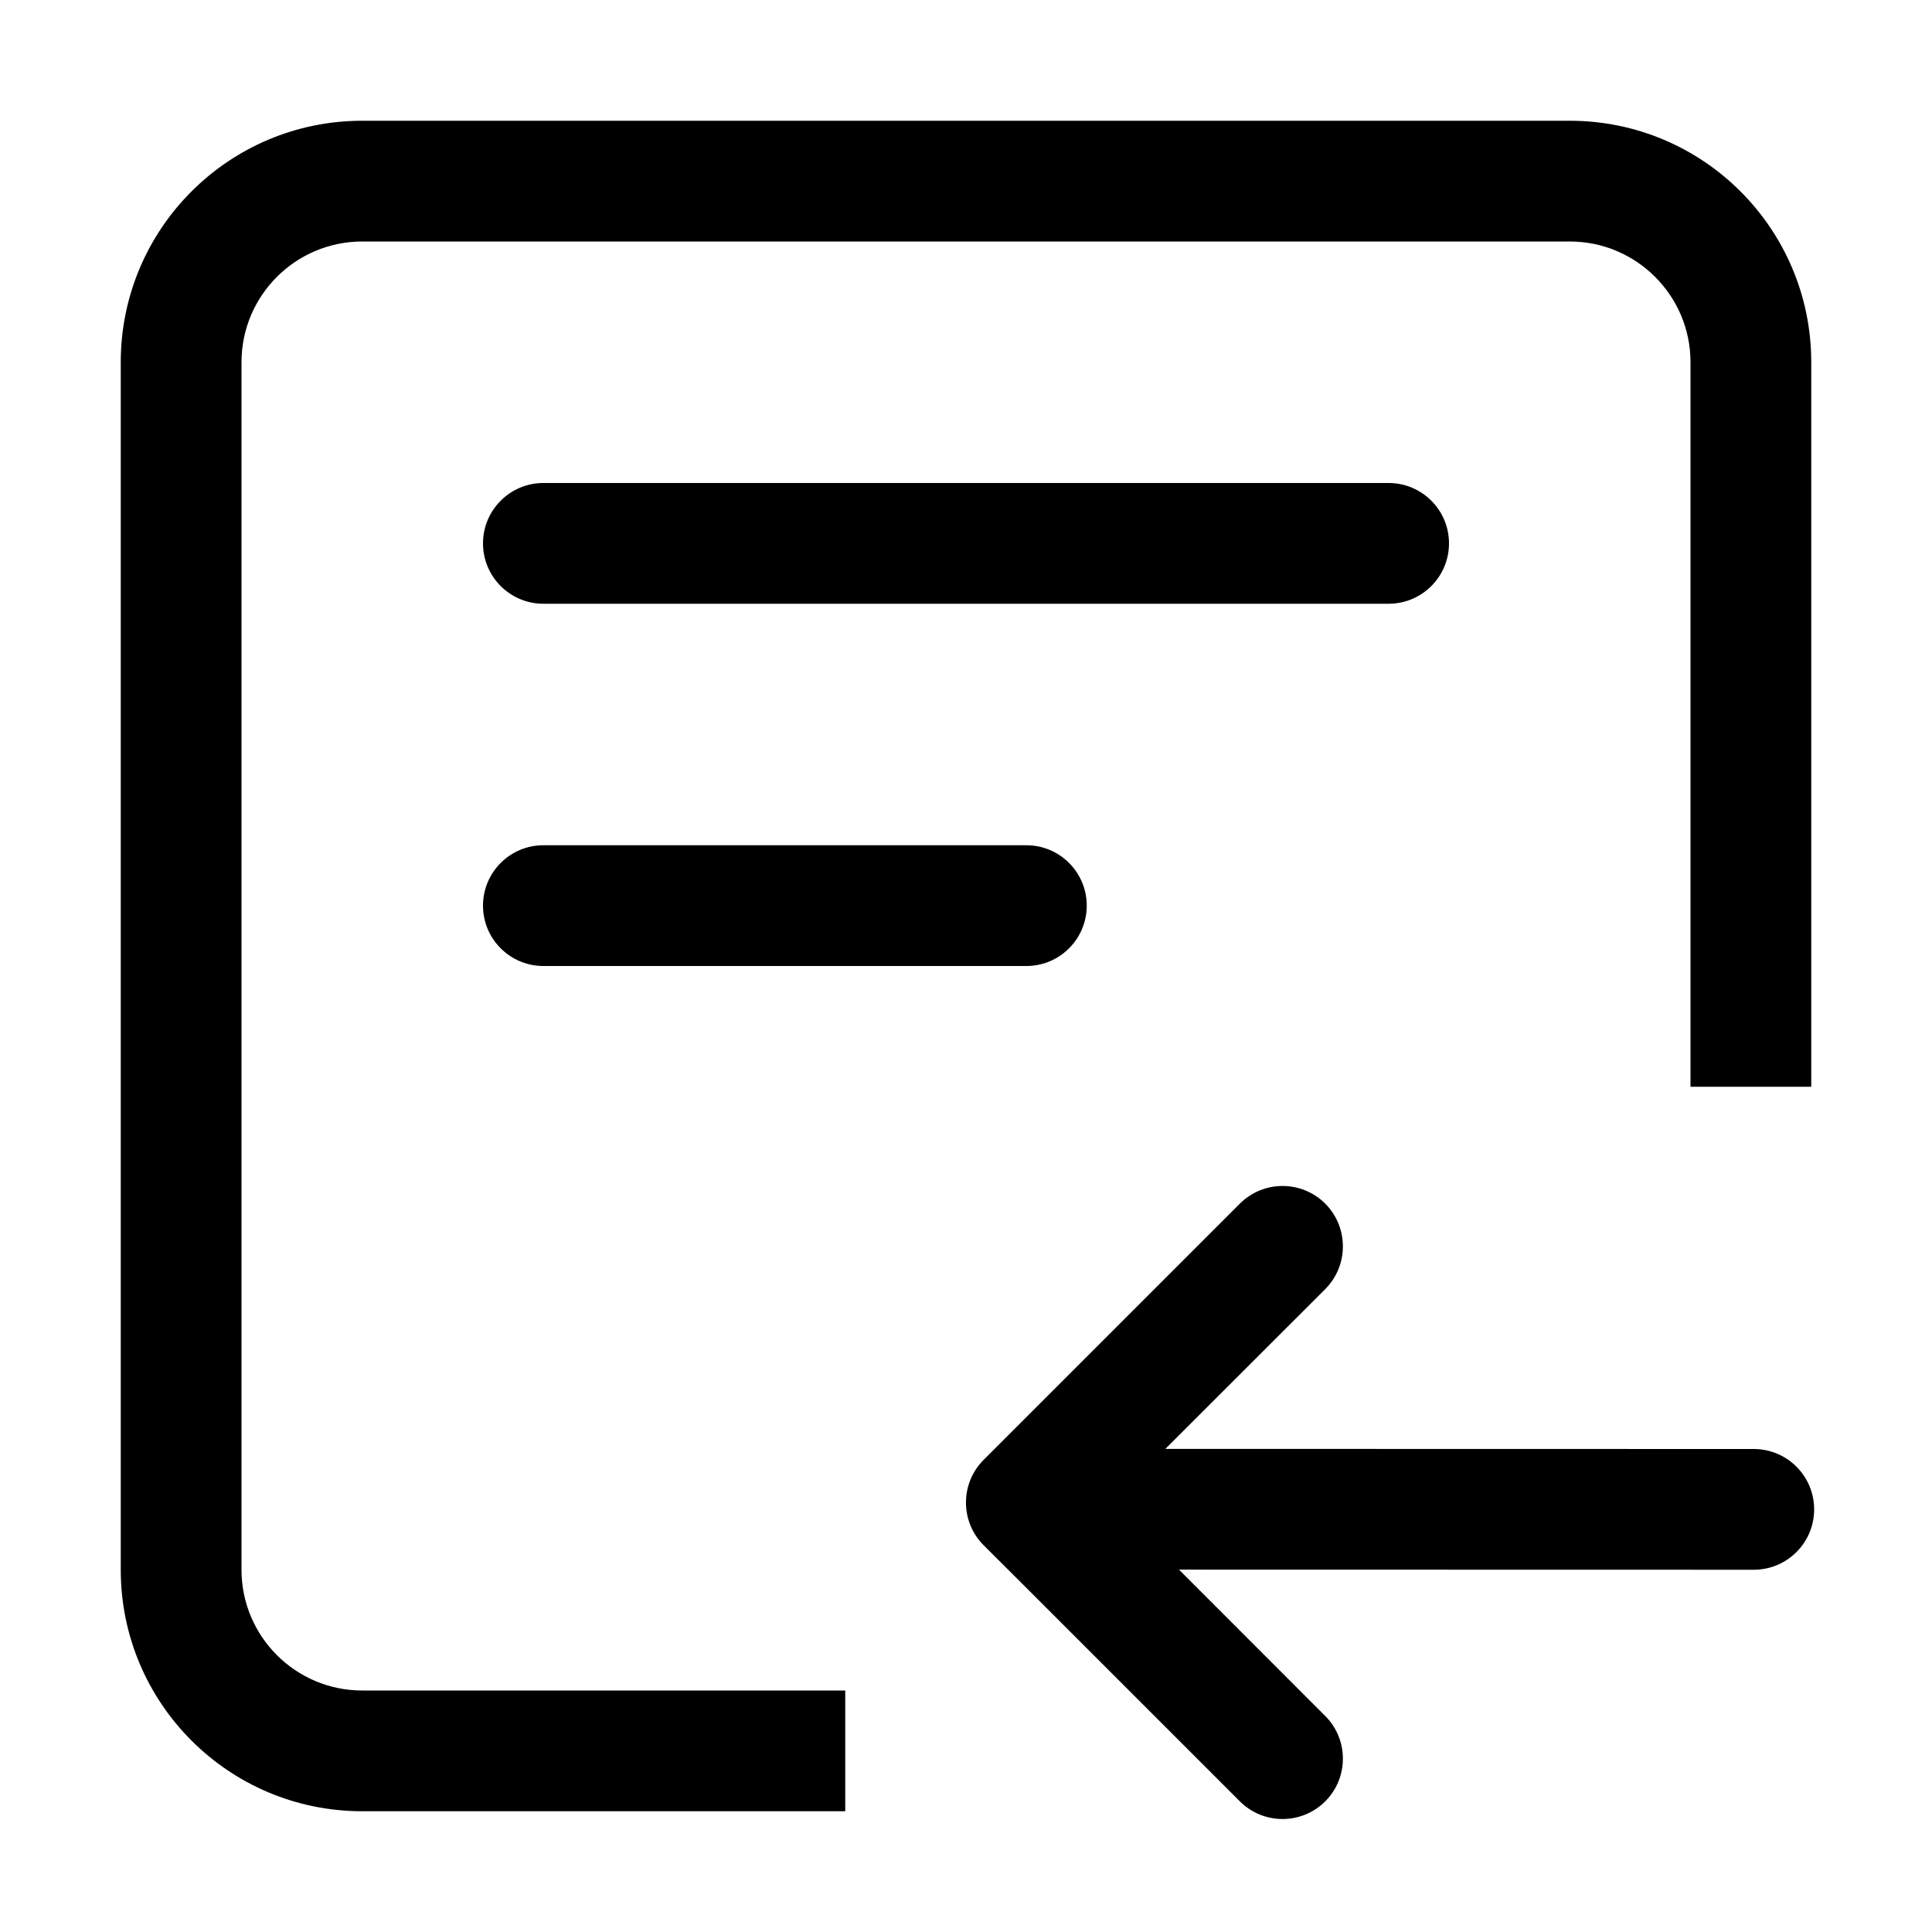
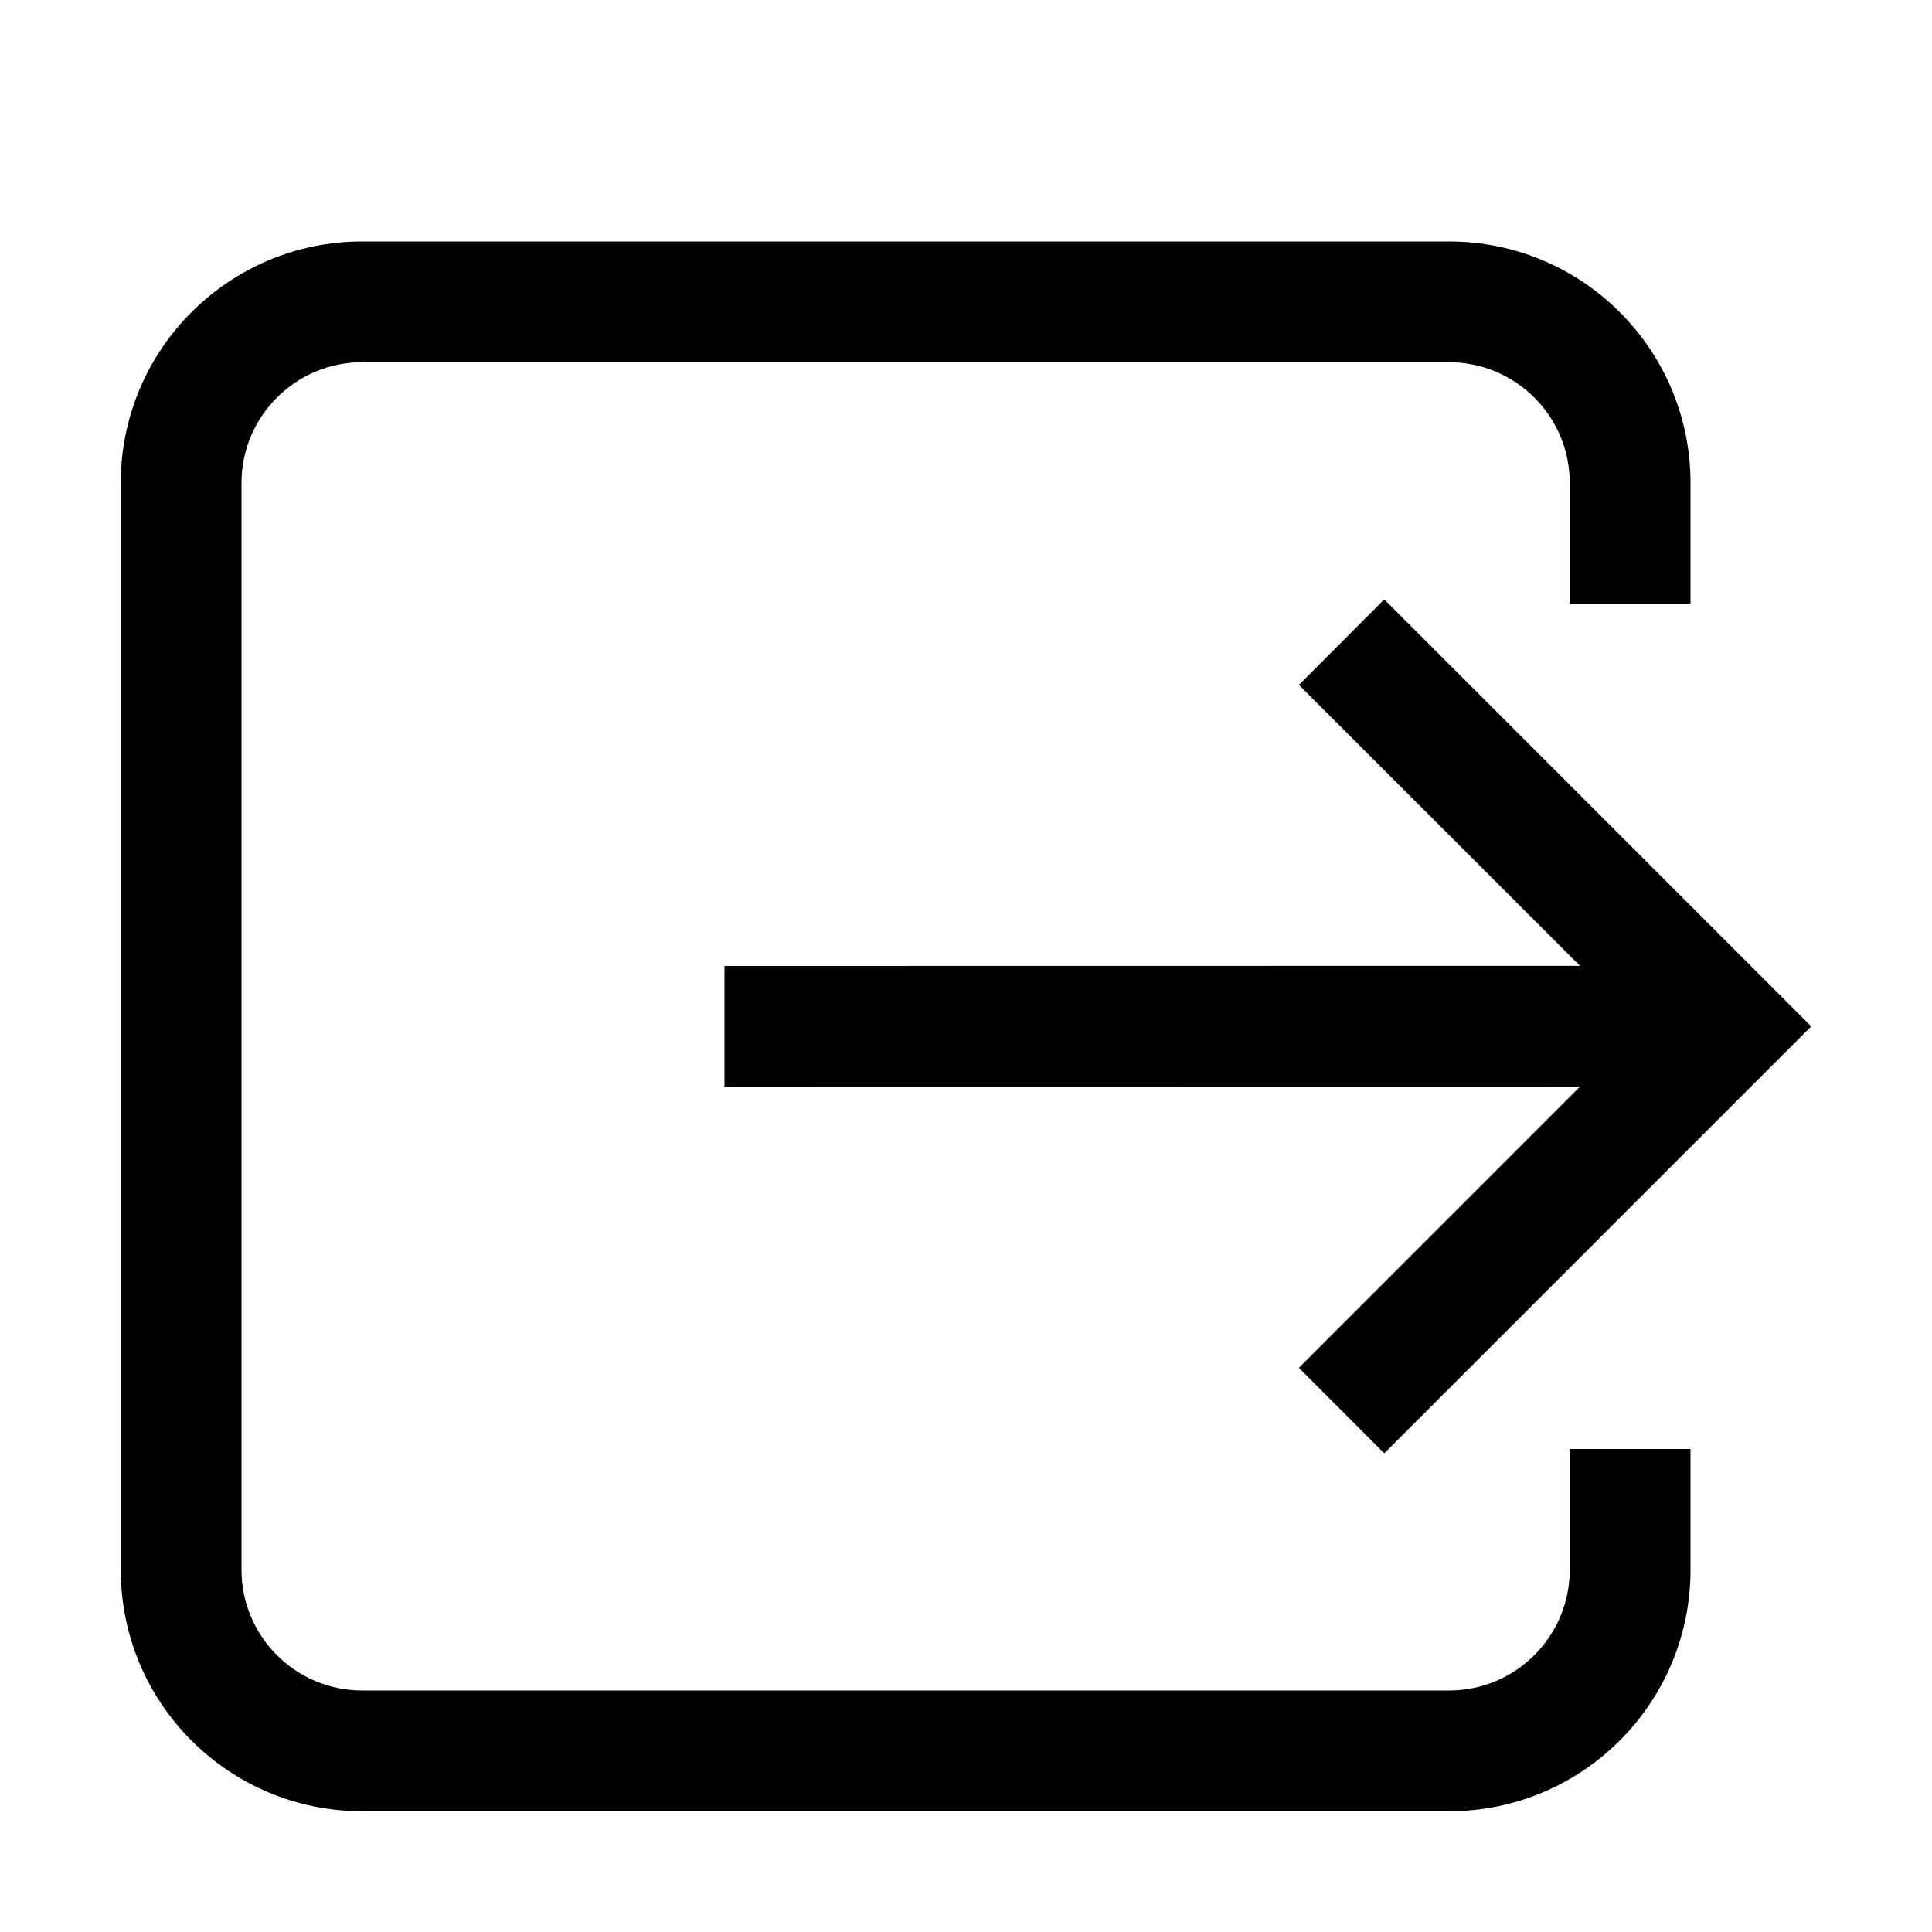
<svg xmlns="http://www.w3.org/2000/svg" width="16px" height="16px" viewBox="0 0 16 16" version="1.1">
  <g id="ICON-/-action-/export" stroke="none" stroke-width="1" fill="none" fill-rule="evenodd">
-     <path d="M10.268,9.968 C10.463,9.773 10.78,9.773 10.975,9.968 C11.17,10.164 11.17,10.48 10.975,10.676 L9.651,11.999 L14.524,12 C14.8,12 15.024,12.224 15.024,12.5 C15.024,12.776 14.8,13 14.524,13 L9.764,12.999 L10.975,14.211 C11.17,14.406 11.17,14.723 10.975,14.918 C10.78,15.113 10.463,15.113 10.268,14.918 L8.5,13.15 L8.146,12.797 C7.951,12.602 7.951,12.285 8.146,12.09 Z M13,1 C14.105,1 15,1.895 15,3 L15,9 L14,9 L14,3 C14,2.448 13.552,2 13,2 L3,2 C2.448,2 2,2.448 2,3 L2,13 C2,13.552 2.448,14 3,14 L7,14 L7,15 L3,15 C1.895,15 1,14.105 1,13 L1,3 C1,1.895 1.895,1 3,1 L13,1 Z M8.5,7 C8.776,7 9,7.224 9,7.5 C9,7.776 8.776,8 8.5,8 L4.5,8 C4.224,8 4,7.776 4,7.5 C4,7.224 4.224,7 4.5,7 L8.5,7 Z M11.5,4 C11.776,4 12,4.224 12,4.5 C12,4.776 11.776,5 11.5,5 L4.5,5 C4.224,5 4,4.776 4,4.5 C4,4.224 4.224,4 4.5,4 L11.5,4 Z" id="形状结合" fill="#000000" fill-rule="nonzero" />
+     <path d="M12,2 C13.105,2 14,2.895 14,4 L14,5 L13,5 L13,4 C13,3.448 12.552,3 12,3 L3,3 C2.448,3 2,3.448 2,4 L2,13 C2,13.552 2.448,14 3,14 L12,14 C12.552,14 13,13.552 13,13 L13,12 L14,12 L14,13 C14,14.105 13.105,15 12,15 L3,15 C1.895,15 1,14.105 1,13 L1,4 C1,2.895 1.895,2 3,2 L12,2 Z M11.464,4.964 L15,8.5 L11.464,12.036 L10.757,11.328 L13.085,8.999 L6,9 L6,8 L13.085,7.999 L10.757,5.672 L11.464,4.964 Z" id="形状结合" fill="#000000" fill-rule="nonzero" />
  </g>
</svg>
